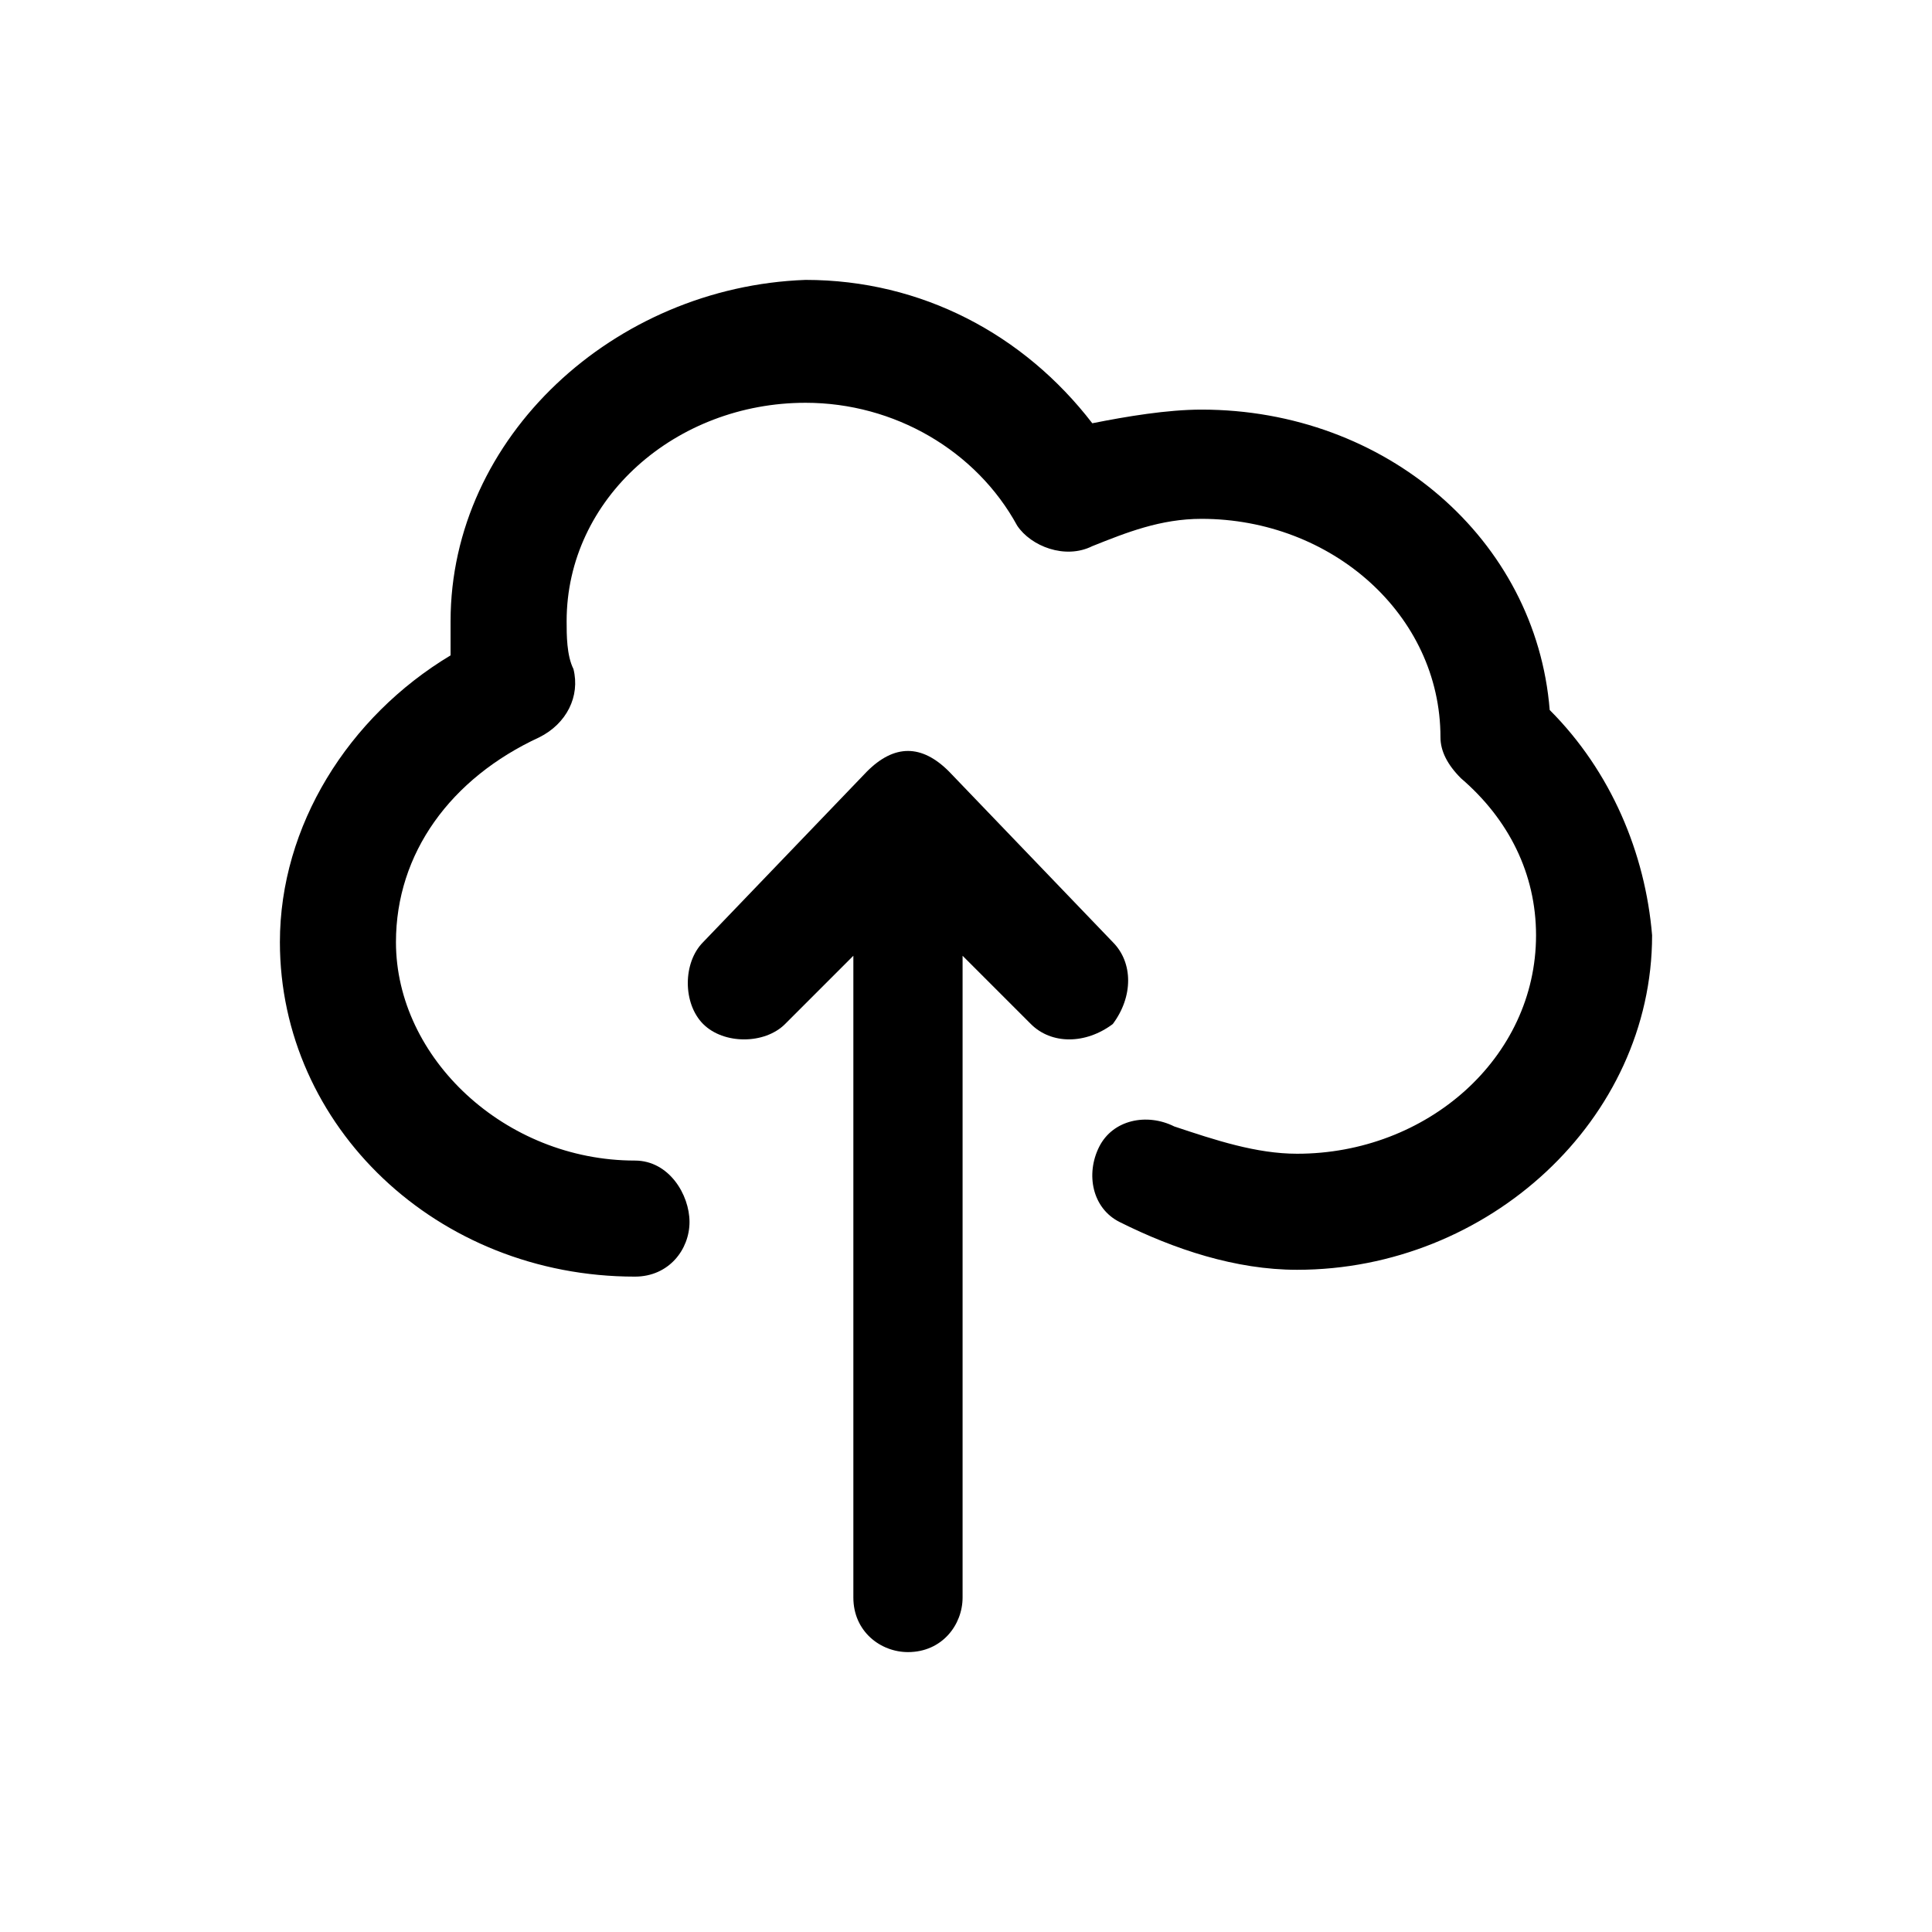
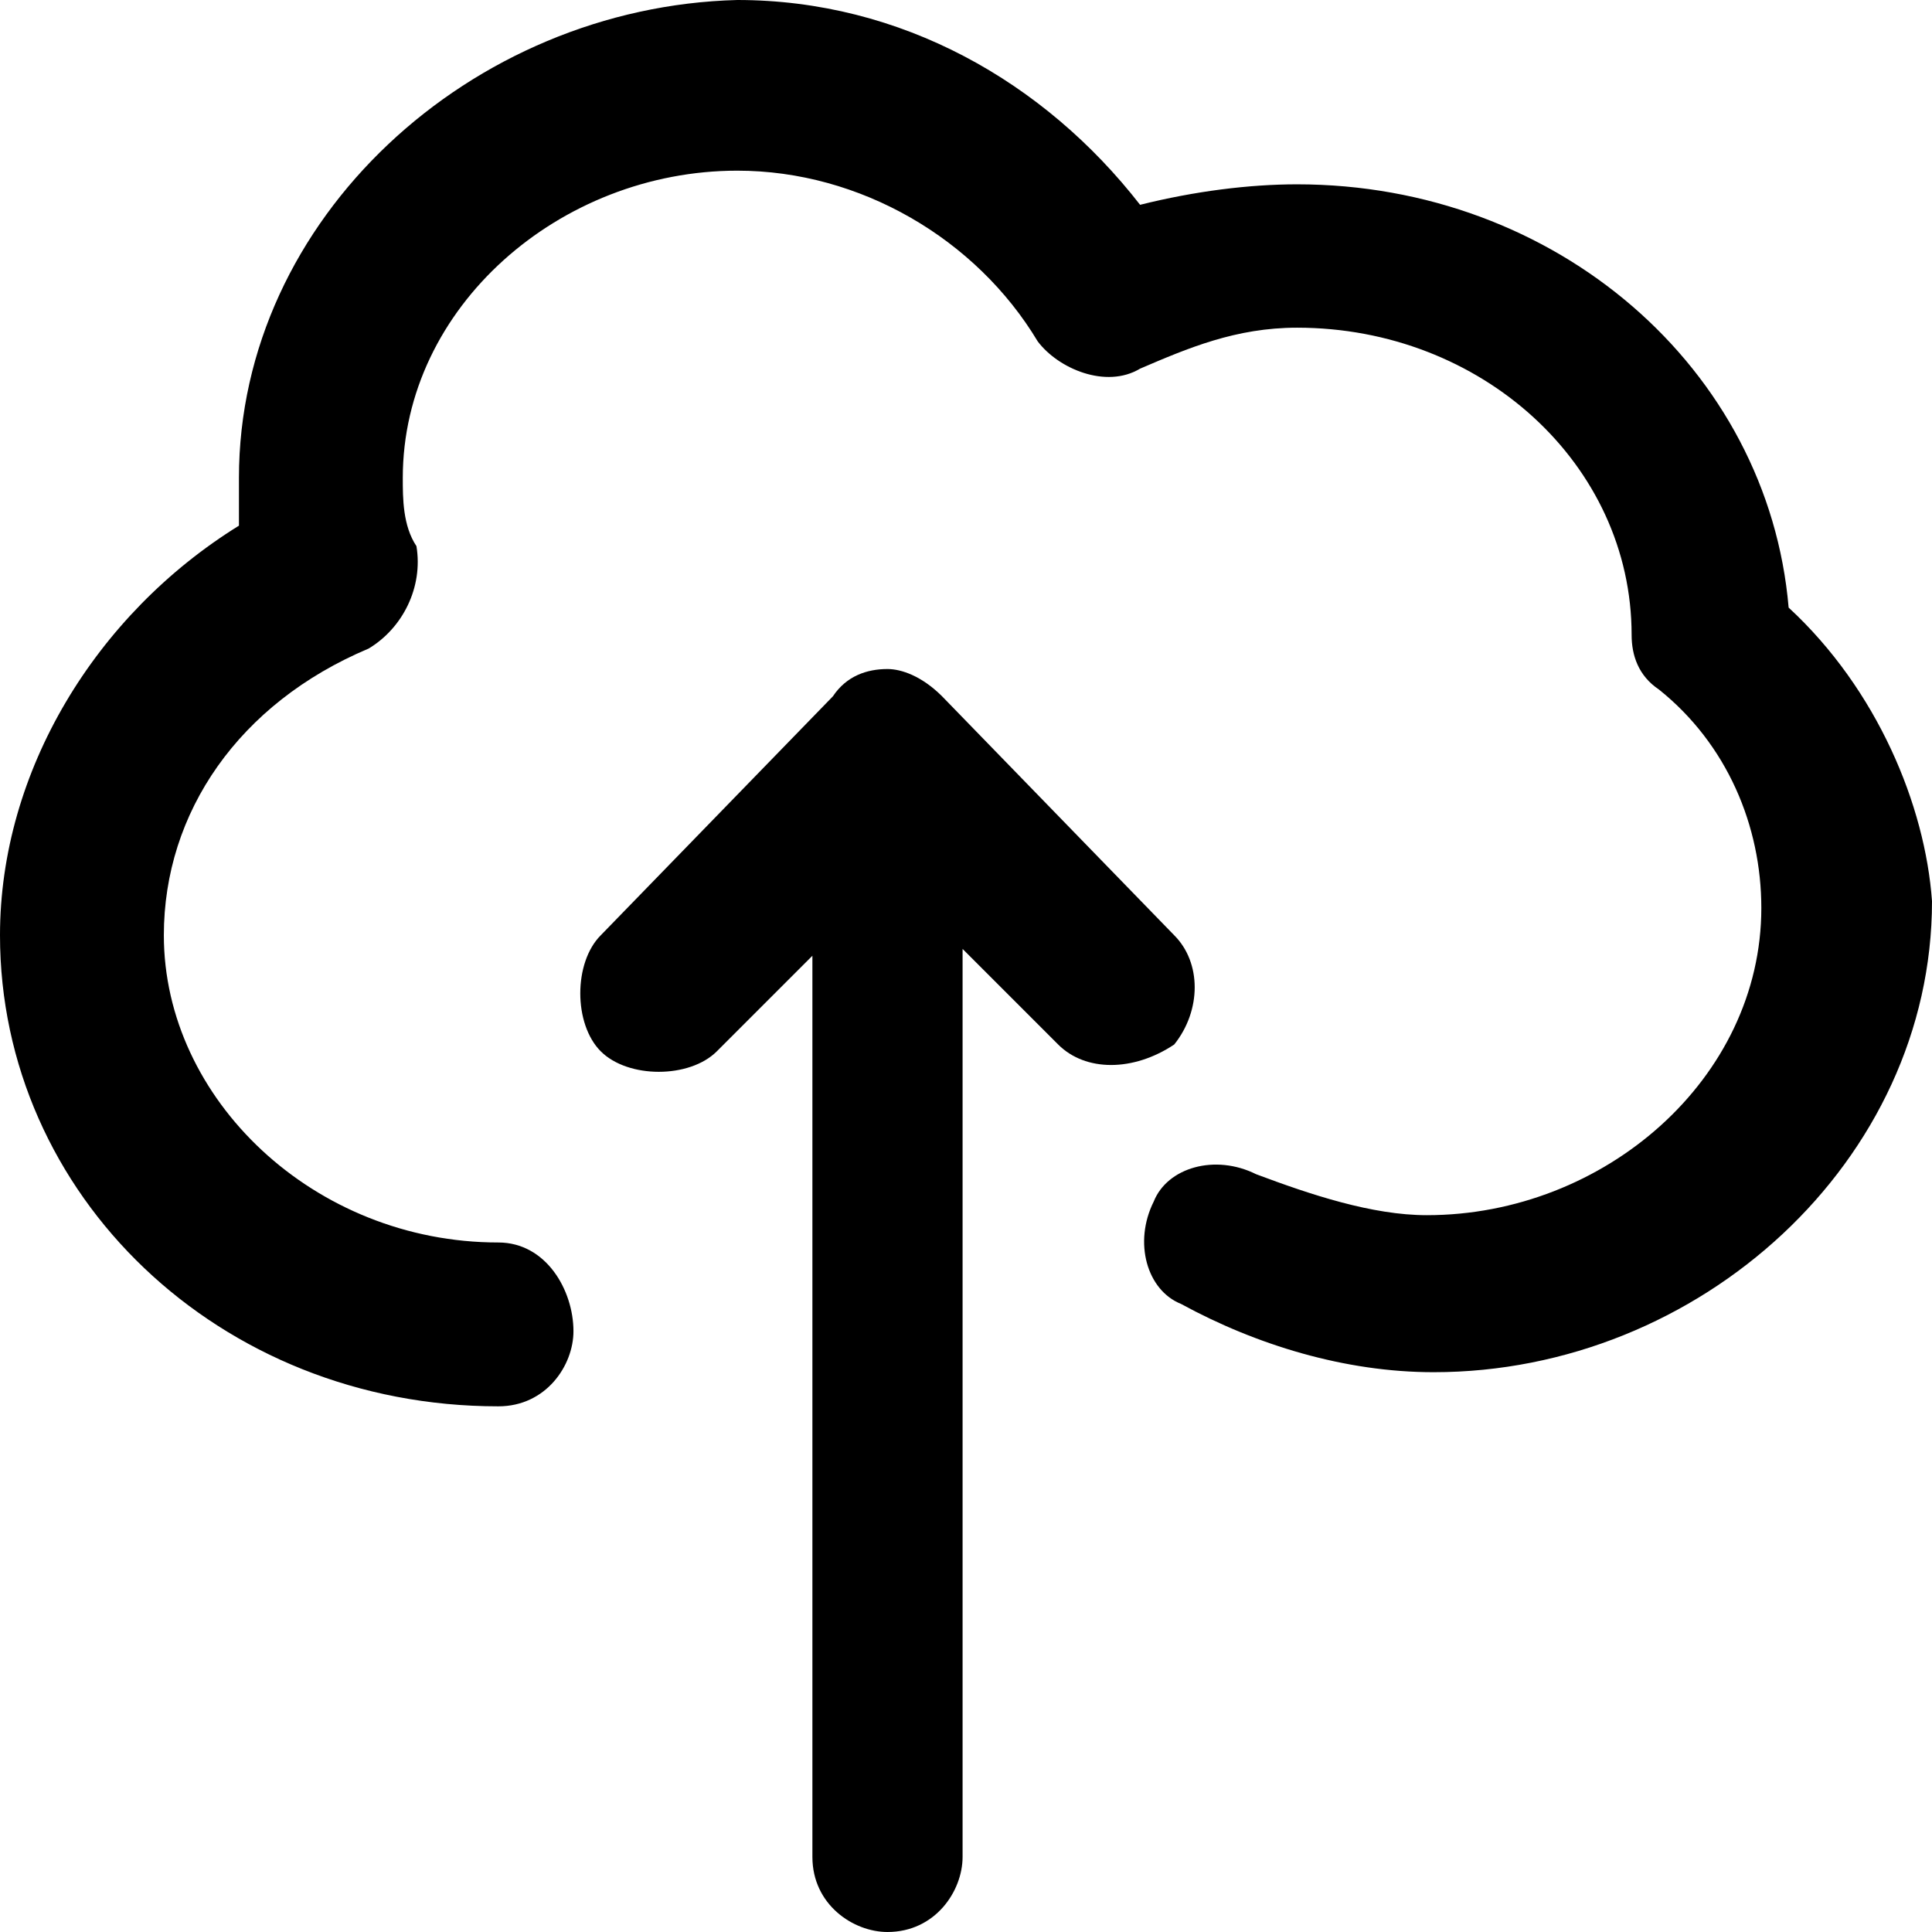
<svg xmlns="http://www.w3.org/2000/svg" viewBox="0 0 28.3 28.3" width="28.3" height="28.3">
-   <path d="M22.7 10.4C22.5 7.9 20.3 6 17.6 6c-.5 0-1.1.1-1.6.2-1-1.3-2.5-2.1-4.2-2.1-2.8.1-5.2 2.3-5.2 5v.5c-1.5.9-2.5 2.5-2.5 4.2 0 2.7 2.3 4.9 5.2 4.9.5 0 .8-.4.8-.8s-.3-.9-.8-.9c-1.9 0-3.5-1.5-3.5-3.2 0-1.3.8-2.4 2.1-3 .4-.2.6-.6.5-1-.1-.2-.1-.5-.1-.7 0-1.8 1.6-3.2 3.5-3.2 1.3 0 2.5.7 3.1 1.8.2.3.7.5 1.1.3.5-.2 1-.4 1.6-.4 1.9 0 3.5 1.4 3.5 3.2 0 .2.1.4.3.6.7.6 1.1 1.4 1.1 2.3 0 1.8-1.6 3.2-3.5 3.2-.6 0-1.2-.2-1.8-.4-.4-.2-.9-.1-1.1.3-.2.4-.1.9.3 1.1.8.4 1.7.7 2.6.7 2.8 0 5.2-2.2 5.2-4.9-.1-1.2-.6-2.4-1.5-3.3z" />
-   <path d="M16.3 13.8l-2.4-2.5c-.2-.2-.4-.3-.6-.3-.2 0-.4.1-.6.3l-2.4 2.5c-.3.3-.3.9 0 1.2.3.3.9.3 1.2 0l1-1v9.4c0 .5.4.8.8.8.5 0 .8-.4.8-.8V14l1 1c.3.3.8.3 1.2 0 .3-.4.3-.9 0-1.2z" />
+   <path d="M26.2 8.9c-.3-3.5-3.4-6.2-7.2-6.2-.7 0-1.5.1-2.3.3-1.4-1.8-3.5-3-5.9-3-3.9.1-7.3 3.2-7.3 7v.7C1.4 9 0 11.3 0 13.7c0 3.8 3.2 6.9 7.3 6.9.7 0 1.1-.6 1.1-1.1 0-.6-.4-1.3-1.1-1.3-2.7 0-4.9-2.1-4.9-4.5 0-1.8 1.1-3.4 3-4.2.5-.3.8-.9.7-1.5-.2-.3-.2-.7-.2-1 0-2.5 2.3-4.5 4.9-4.5 1.8 0 3.5 1 4.4 2.5.3.4 1 .7 1.5.4.7-.3 1.4-.6 2.3-.6 2.7 0 4.9 2 4.9 4.5 0 .3.1.6.4.8 1 .8 1.5 2 1.5 3.2 0 2.5-2.3 4.5-4.9 4.5-.8 0-1.7-.3-2.5-.6-.6-.3-1.3-.1-1.5.4-.3.6-.1 1.3.4 1.5 1.1.6 2.4 1 3.7 1 3.9 0 7.3-3.1 7.3-6.9-.1-1.4-.8-3.1-2.1-4.3z" />
+   <path d="M17.2 13.7l-3.4-3.5c-.3-.3-.6-.4-.8-.4-.3 0-.6.1-.8.4l-3.4 3.5c-.4.4-.4 1.3 0 1.7s1.3.4 1.7 0l1.4-1.4v13.2c0 .7.6 1.1 1.1 1.1.7 0 1.1-.6 1.1-1.1V13.9l1.4 1.4c.4.4 1.1.4 1.7 0 .4-.5.4-1.2 0-1.6z" />
</svg>
